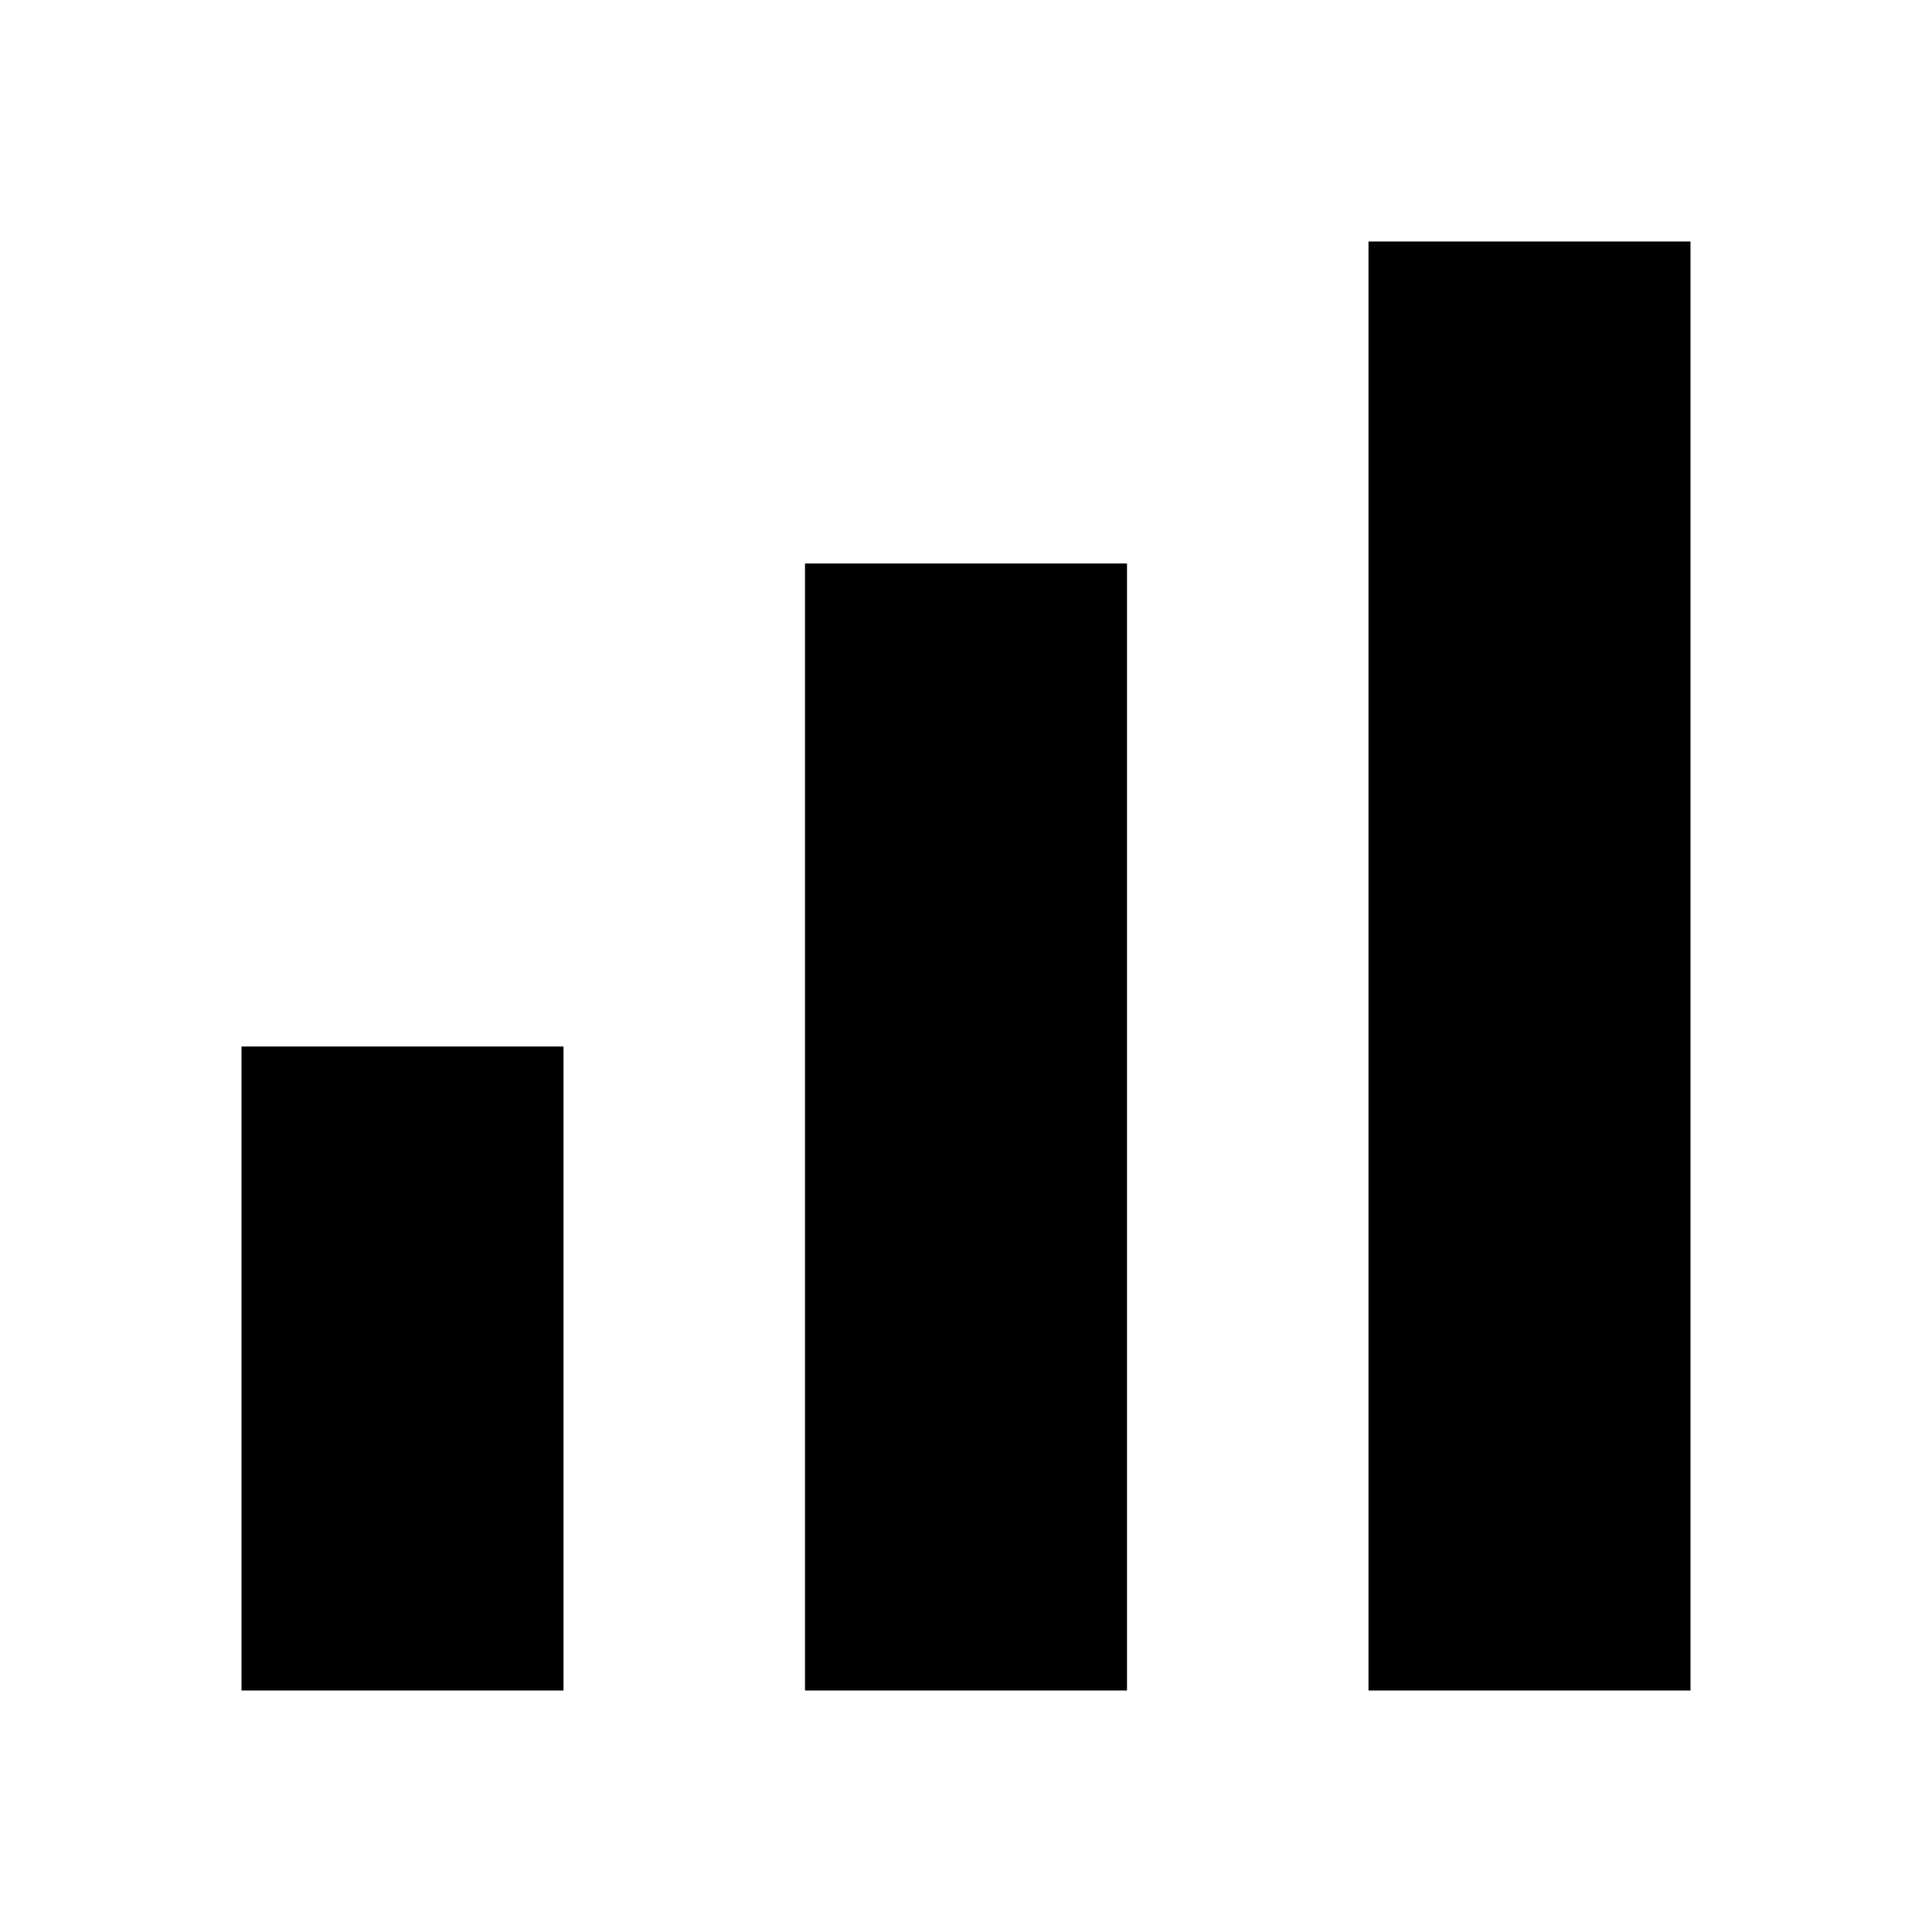
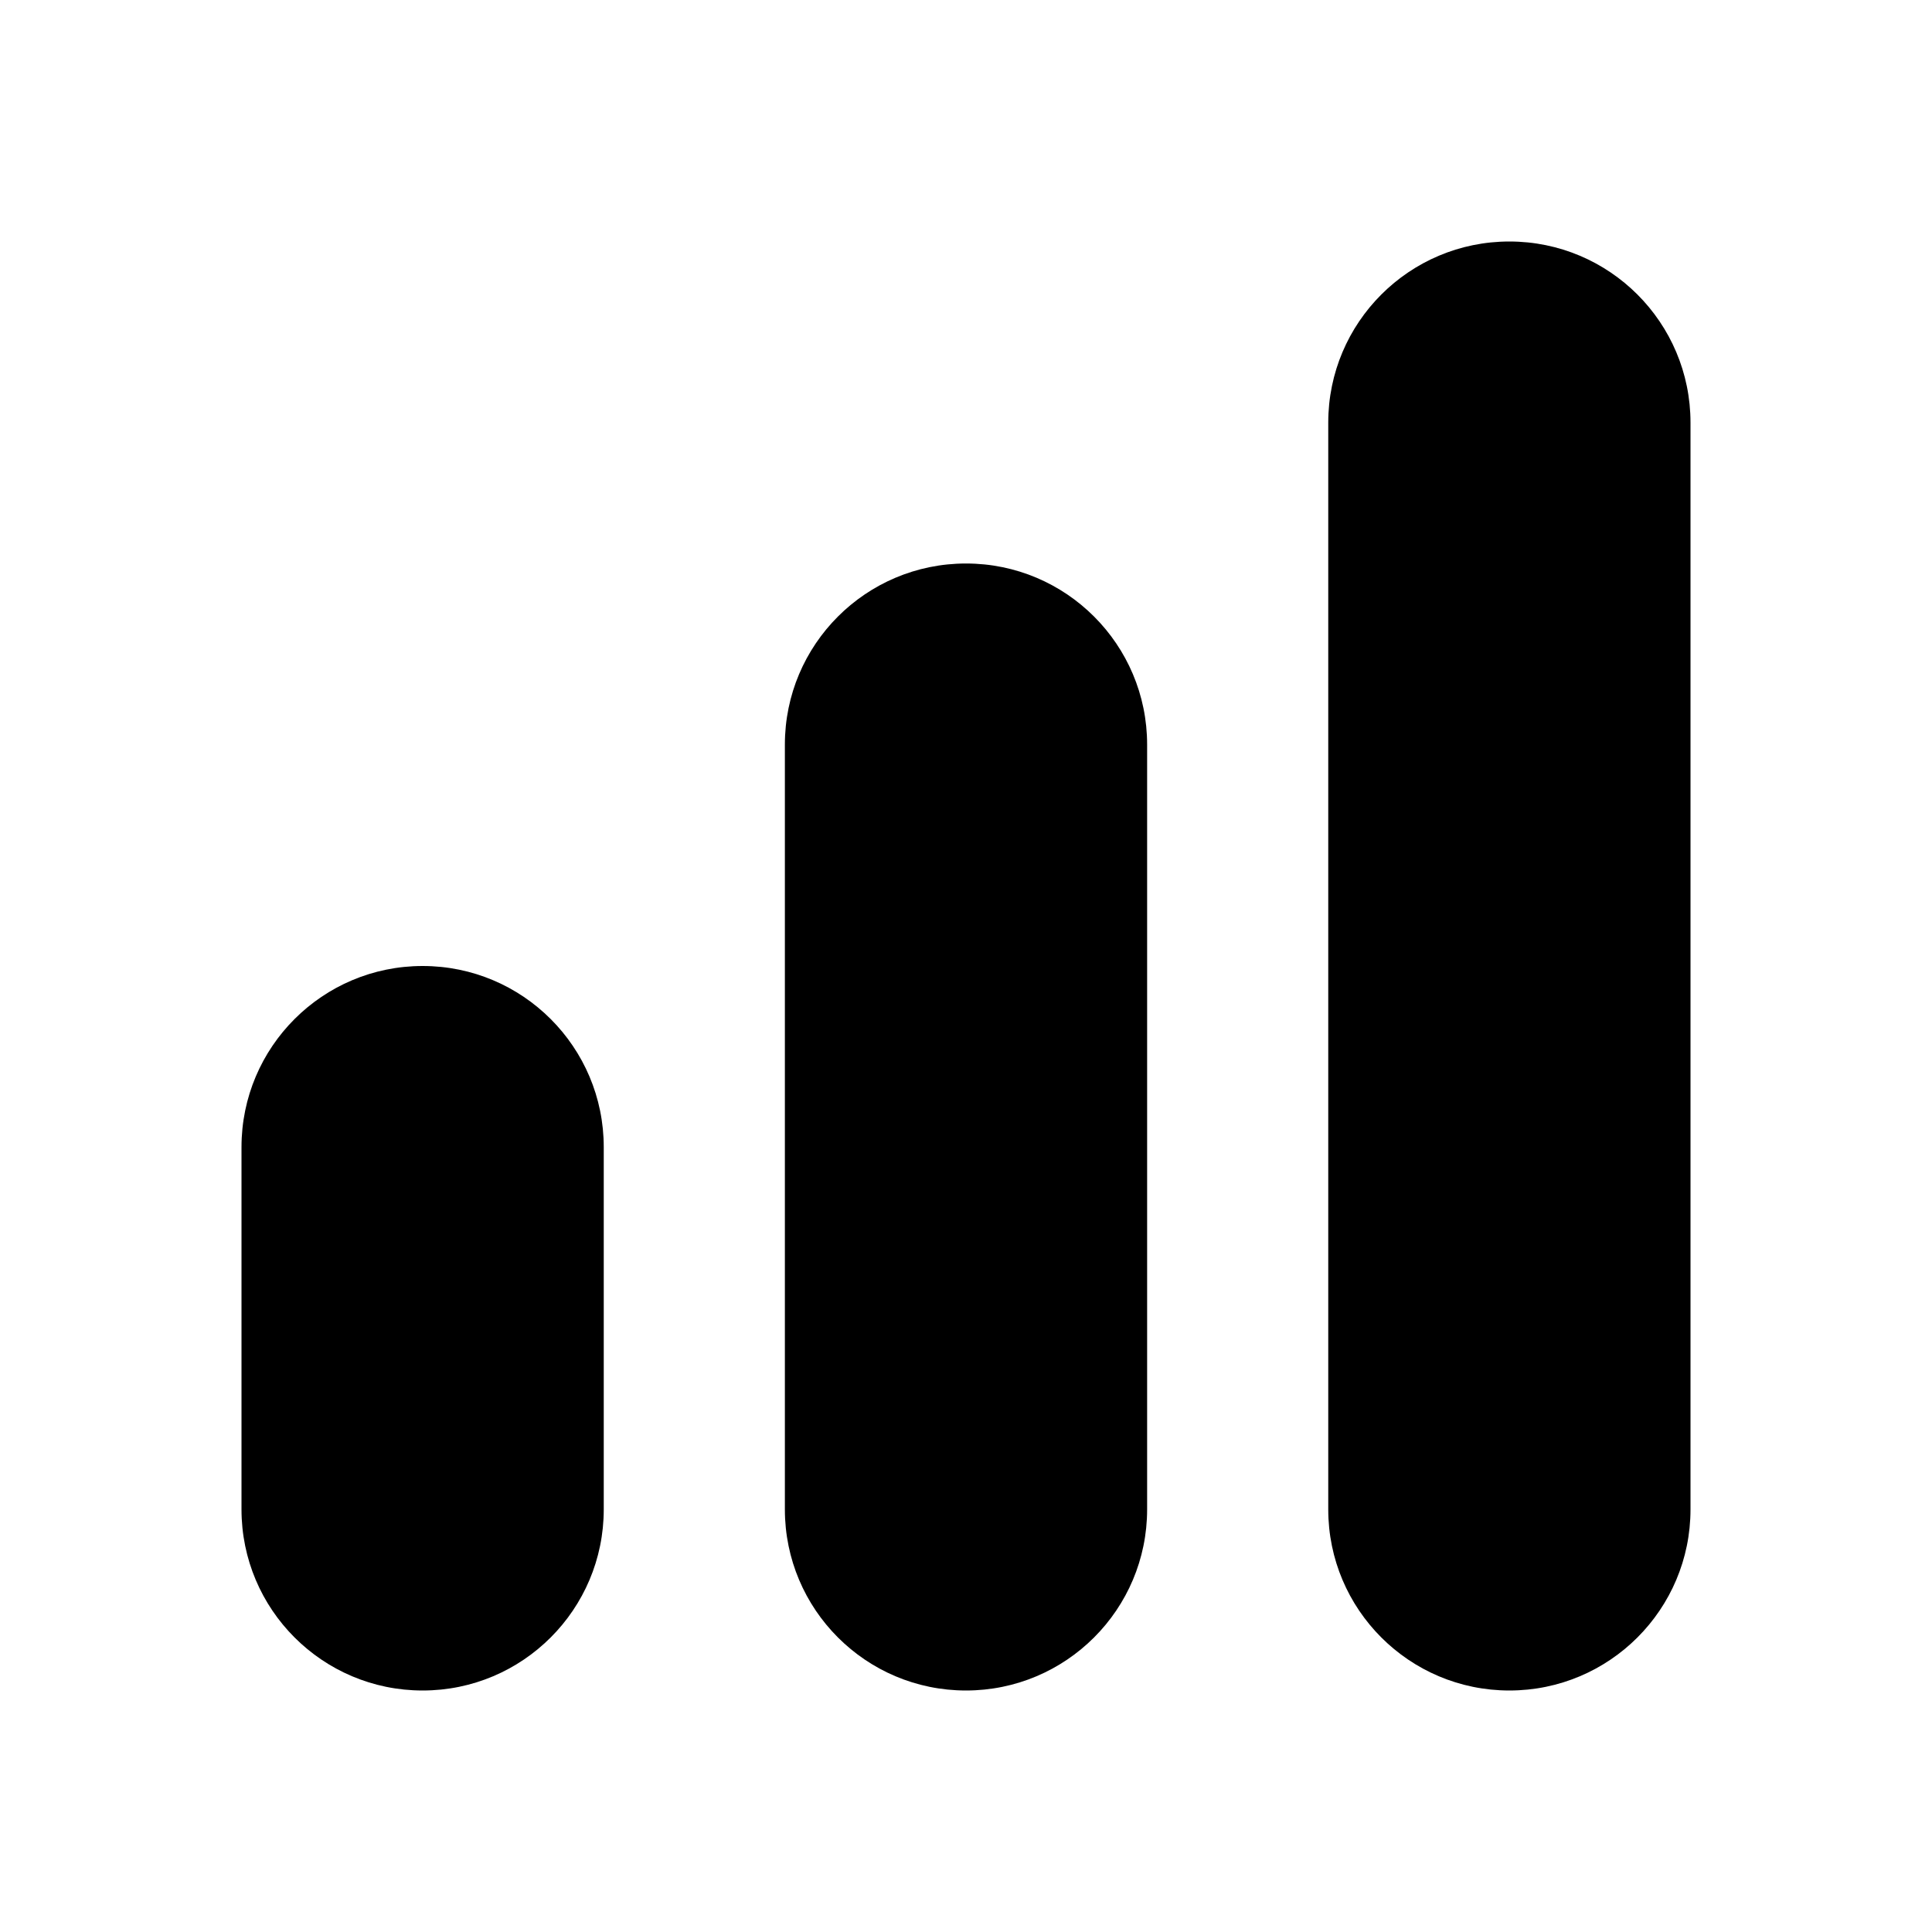
<svg xmlns="http://www.w3.org/2000/svg" width="24" height="24" viewBox="0 0 24 24">
-   <path d="M3 13h4v8H3z" fill="#000000" />
-   <path d="M10 7h4v14h-4z" fill="#000000" />
-   <path d="M17 3h4v18h-4z" fill="#000000" />
+   <rect x="3" y="12" width="4.5" height="9" rx="2.25" fill="#000000" />
+   <rect x="9.75" y="7" width="4.5" height="14" rx="2.25" fill="#000000" />
+   <rect x="16.5" y="3" width="4.5" height="18" rx="2.25" fill="#000000" />
</svg>
